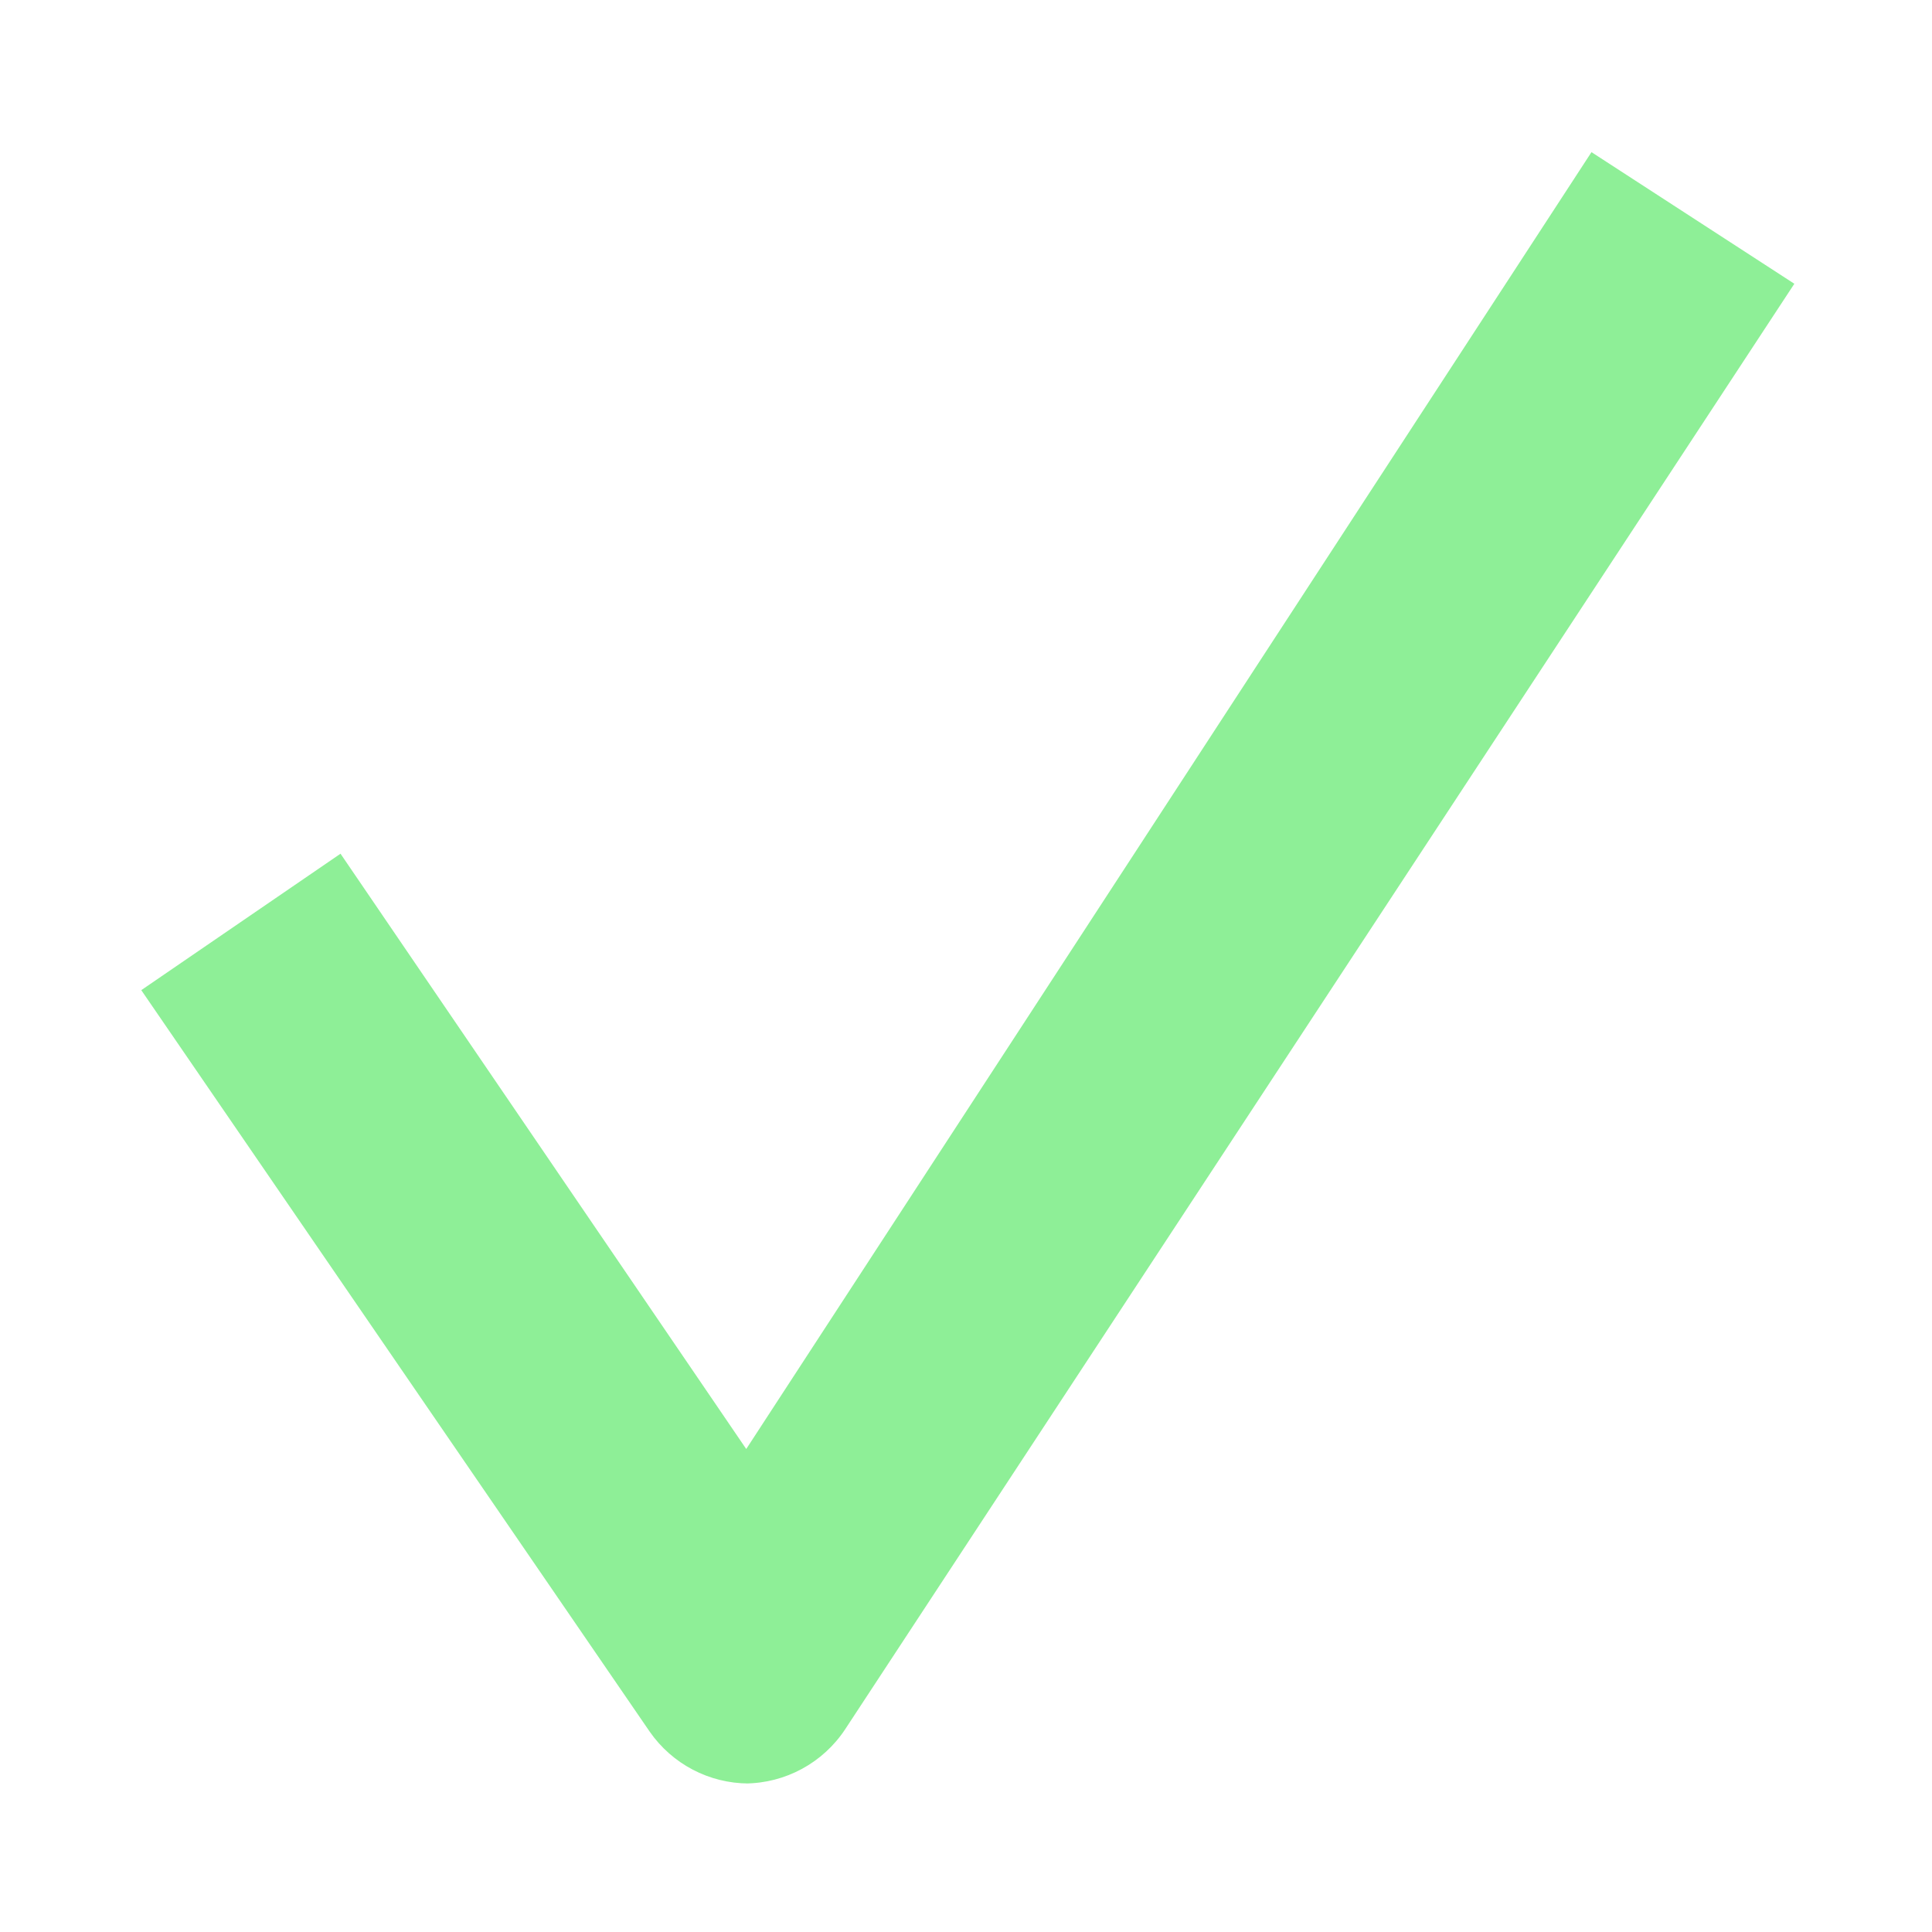
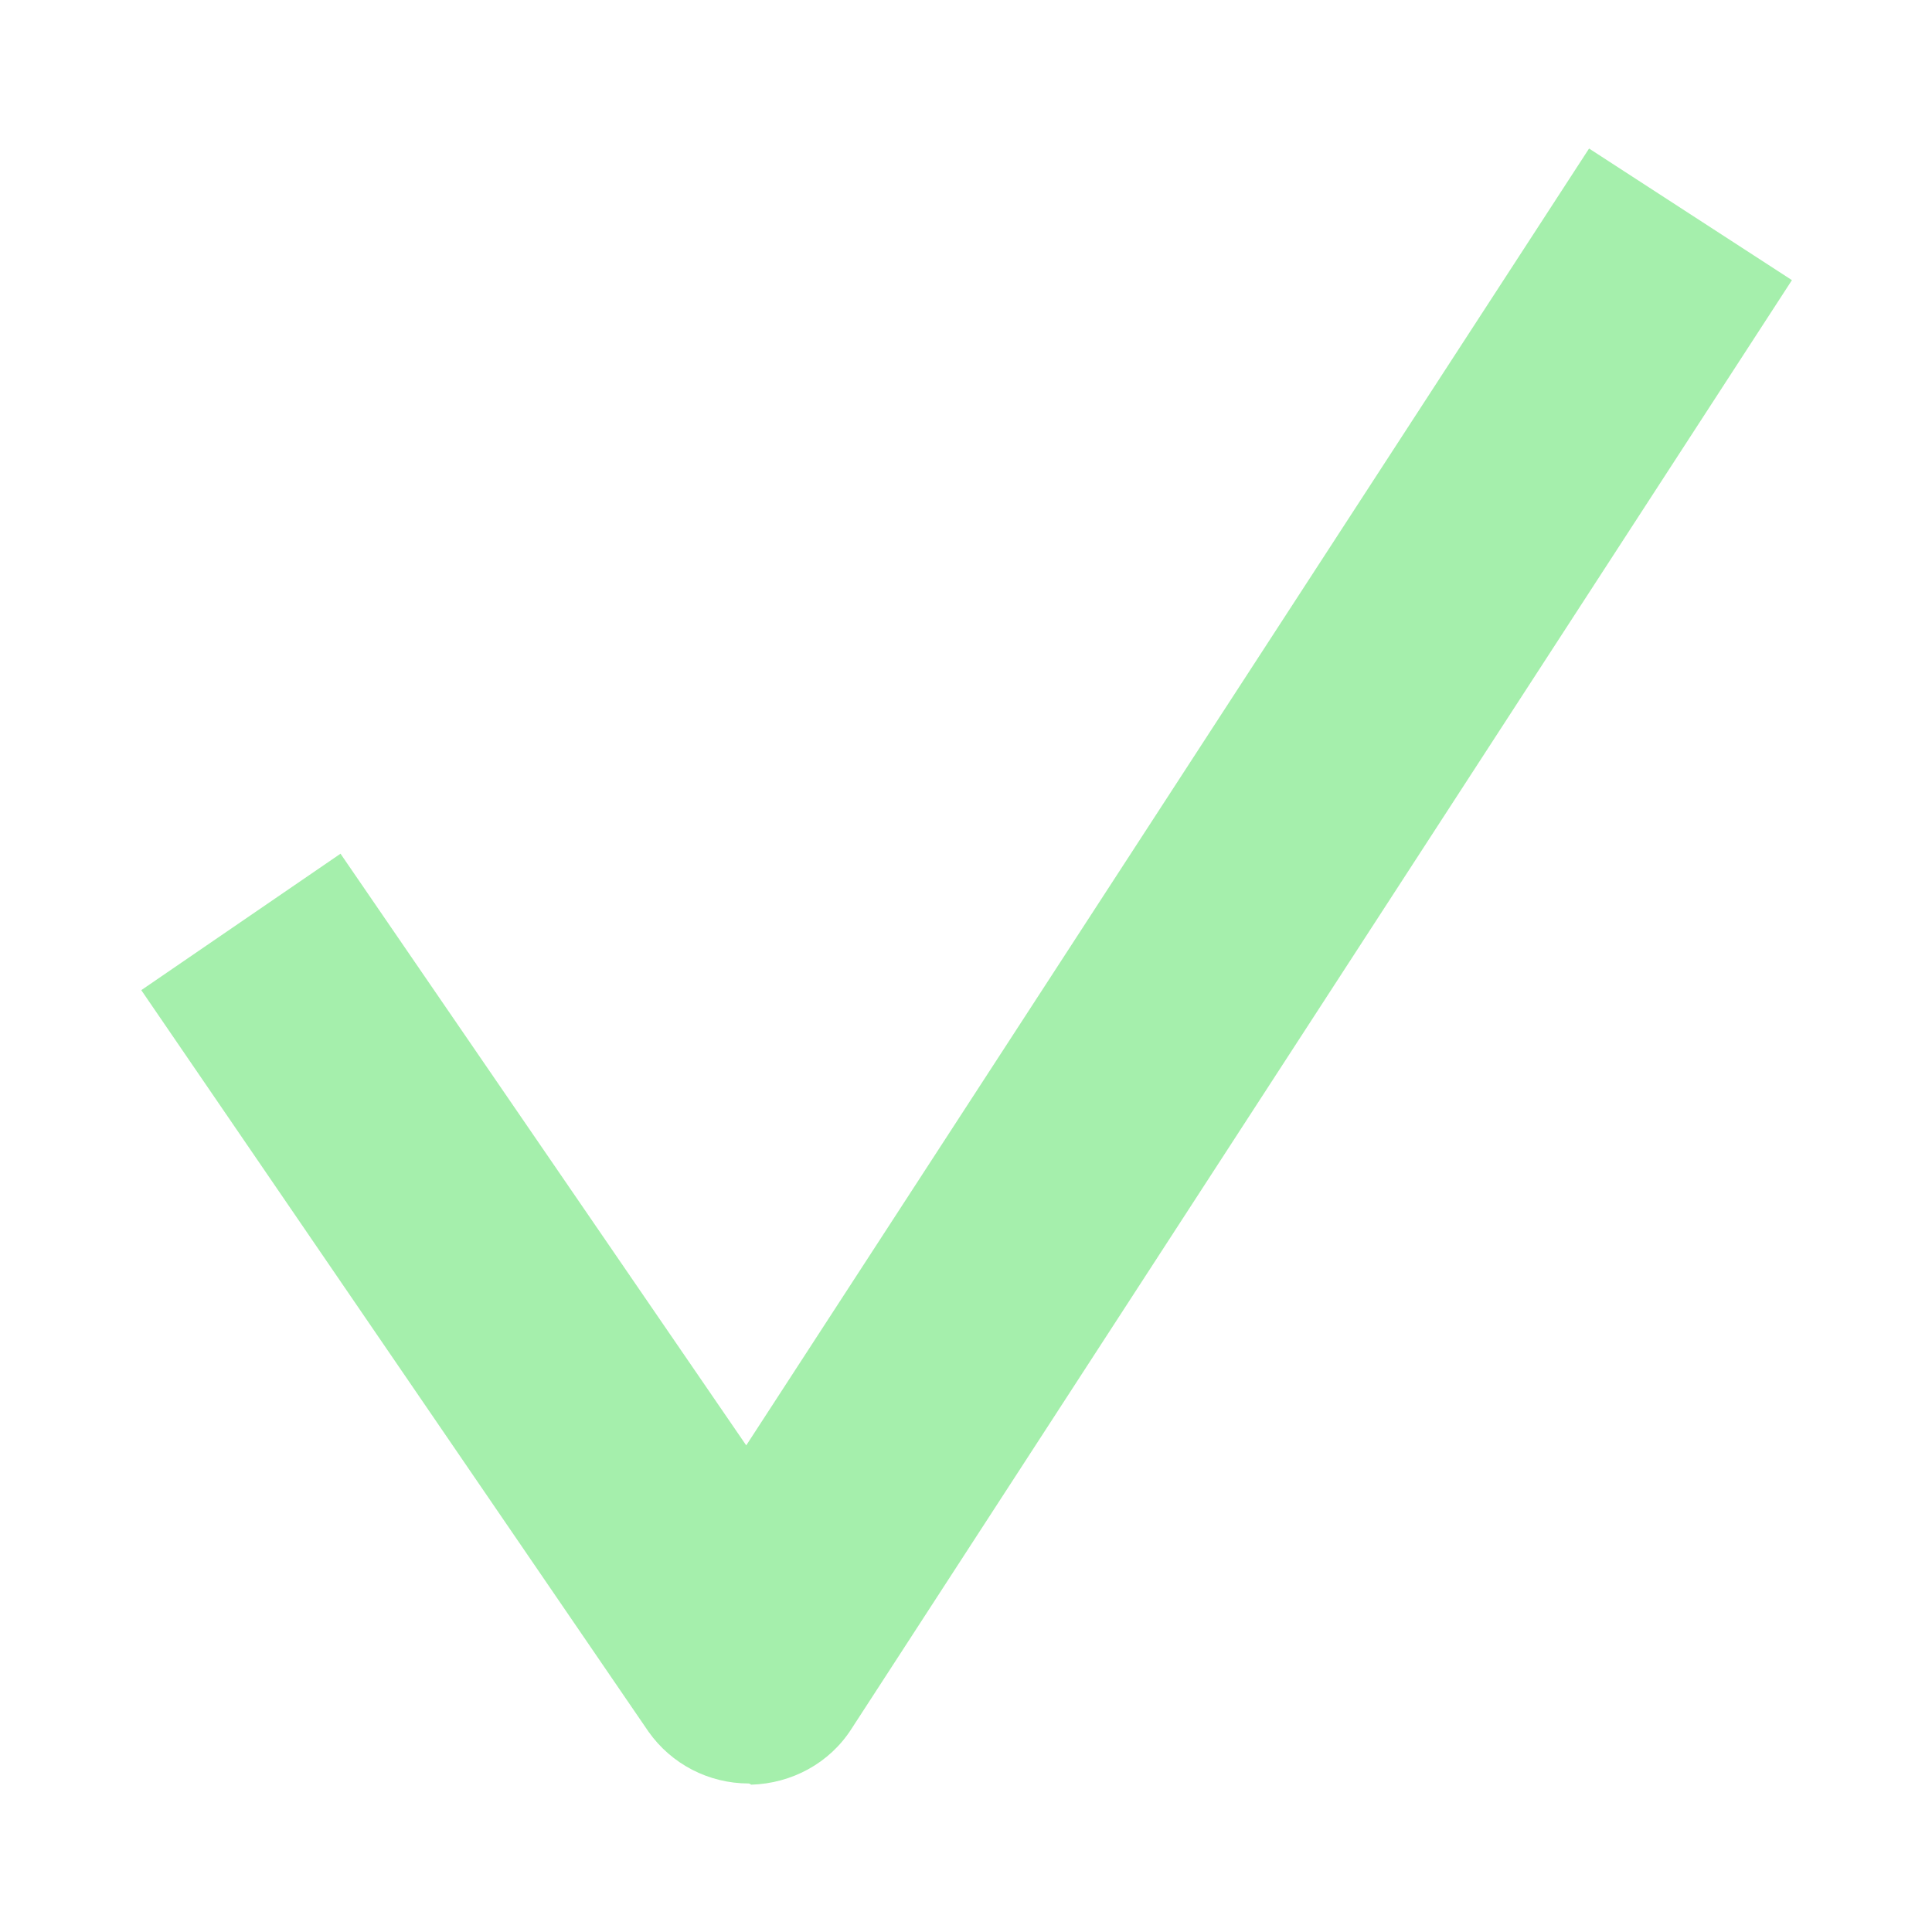
- <svg xmlns="http://www.w3.org/2000/svg" viewBox="0 0 16 16">
-   <path d="m6.2 14.77a1 1 0 0 1 -.82-.43l-4.21-6.14 1.65-1.13 3.36 4.93 7-10.74 1.68 1.09-7.86 11.97a1 1 0 0 1 -.83.45z" fill="#8eef97" />
+ <svg xmlns="http://www.w3.org/2000/svg" enable-background="new 0 0 16 16" viewBox="0 0 16 16">
+   <path d="m6.2 14.77c-.33 0-.64-.16-.83-.43l-4.2-6.14 1.65-1.13 3.36 4.9 6.98-10.74 1.68 1.09-7.79 12c-.18.28-.49.45-.83.46-.01-.01-.02-.01-.02-.01z" fill="#a5efac" />
</svg>
